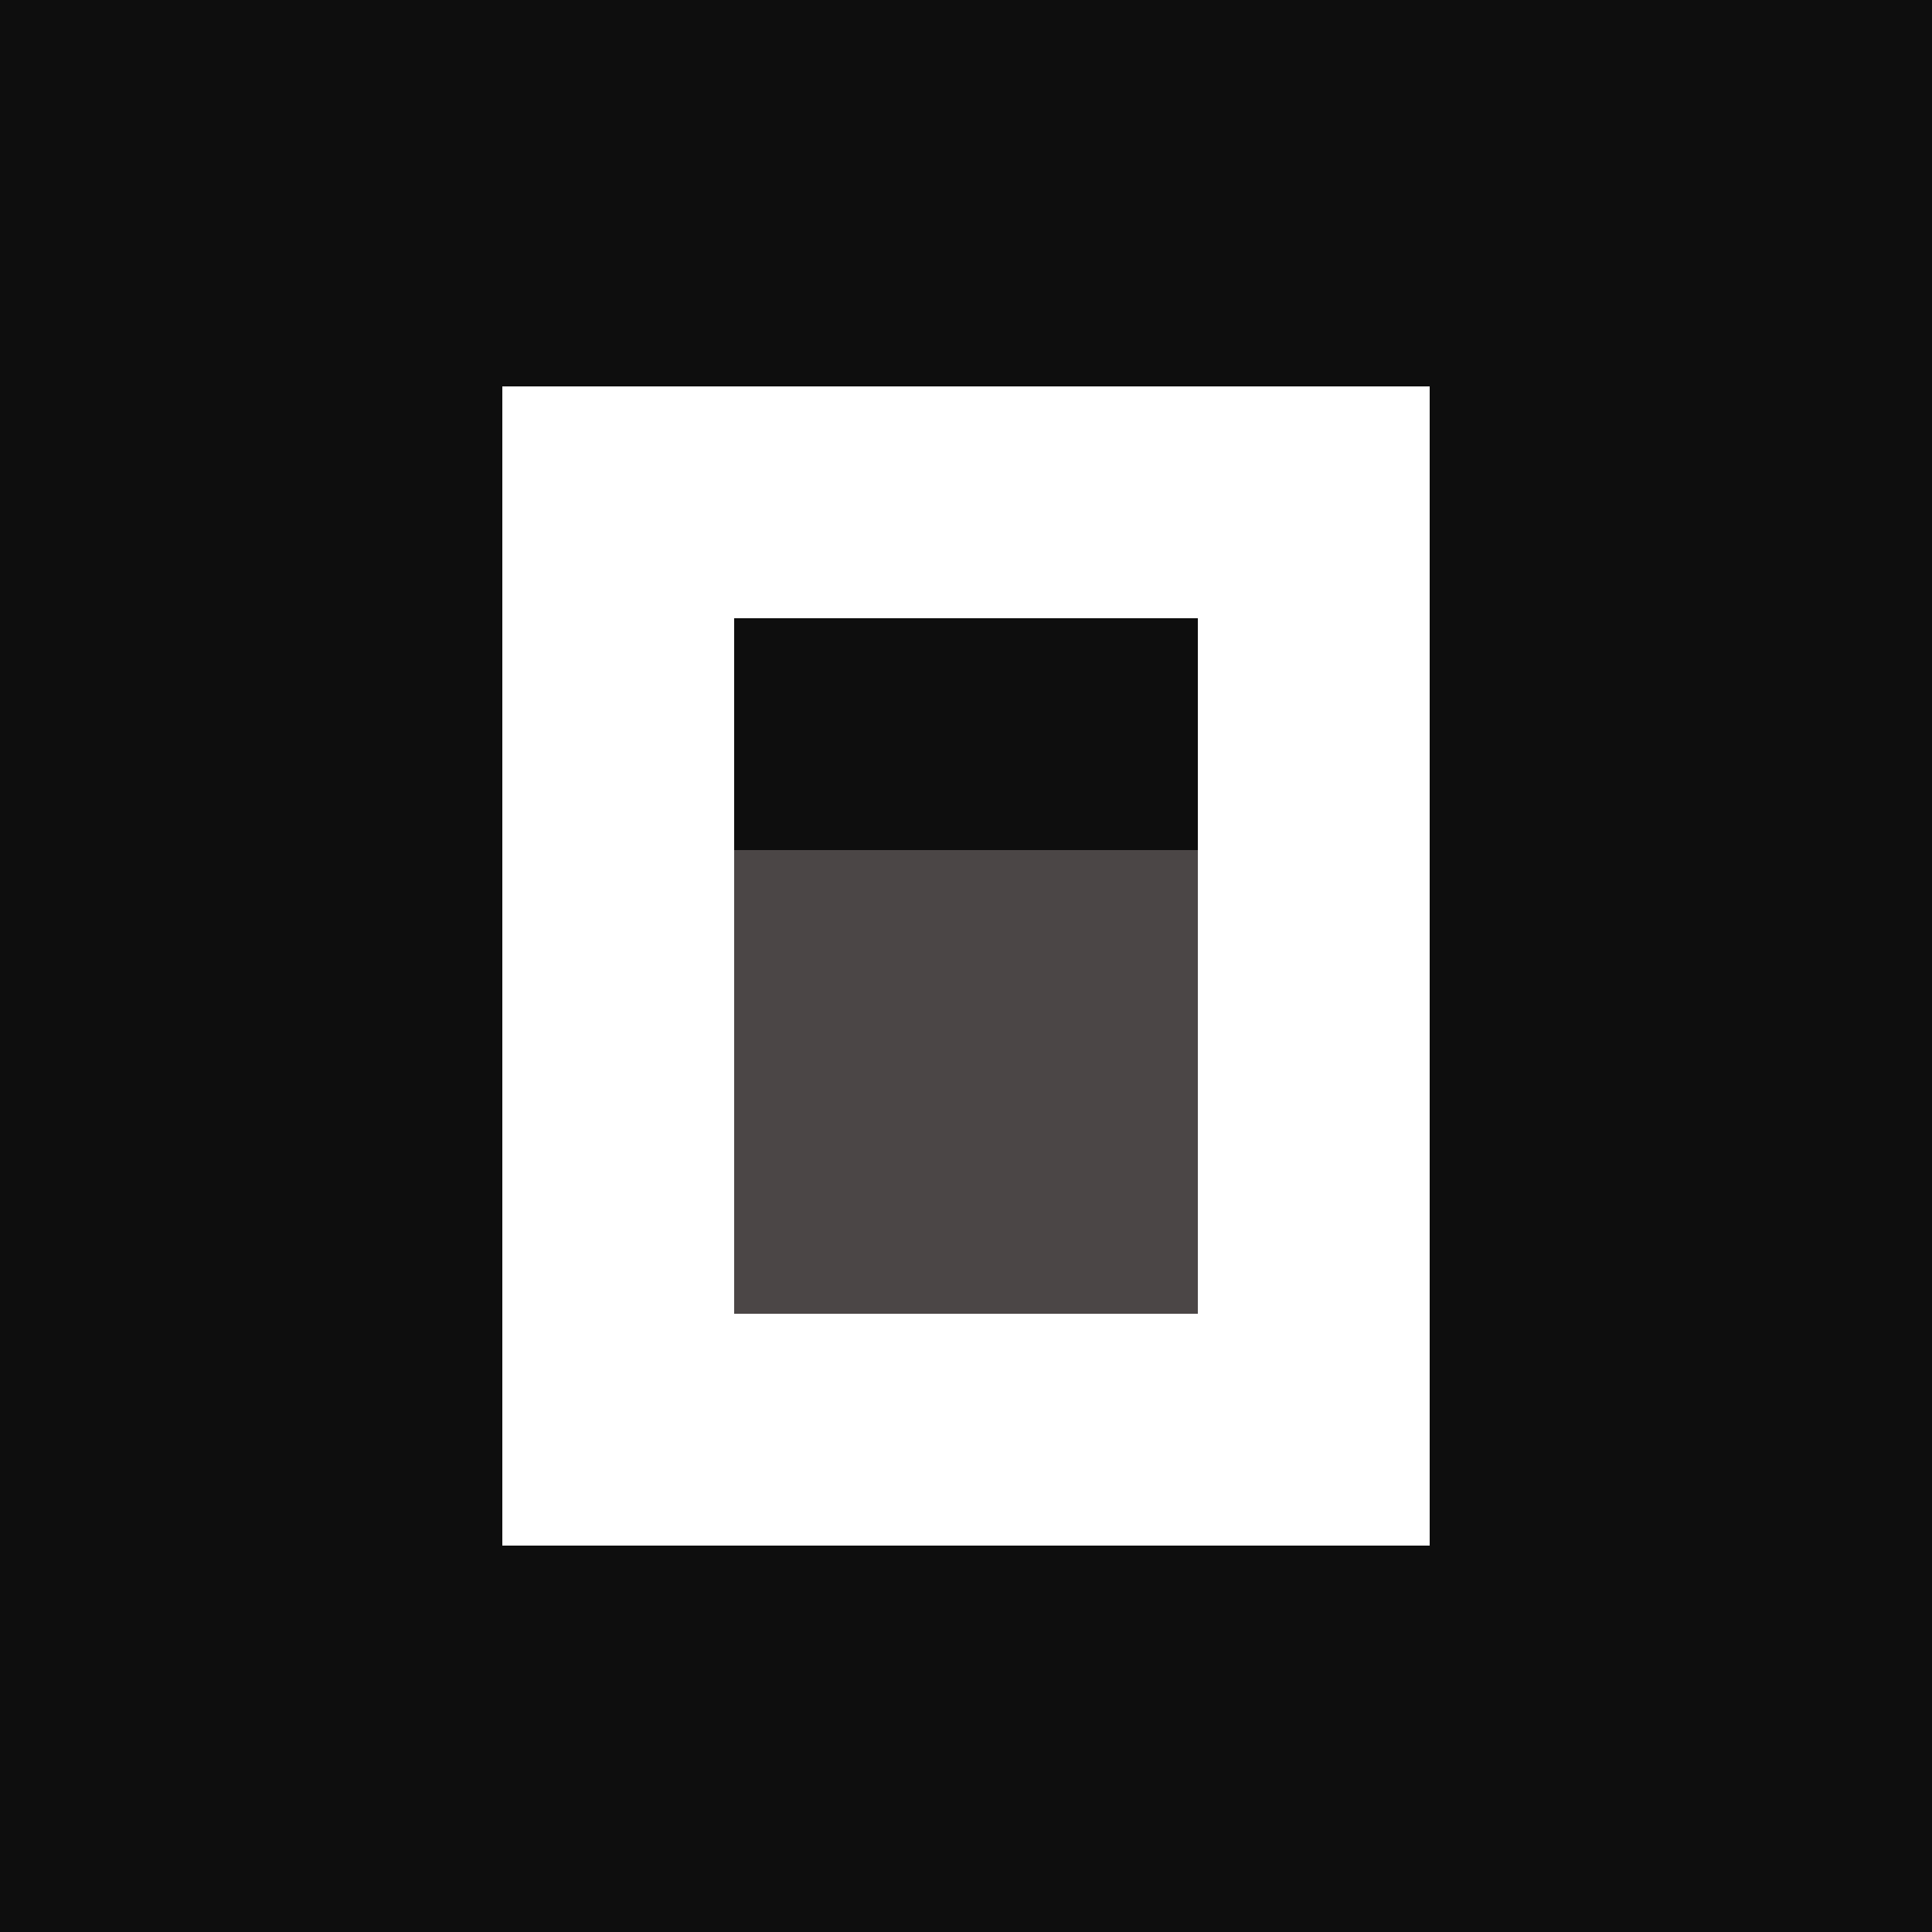
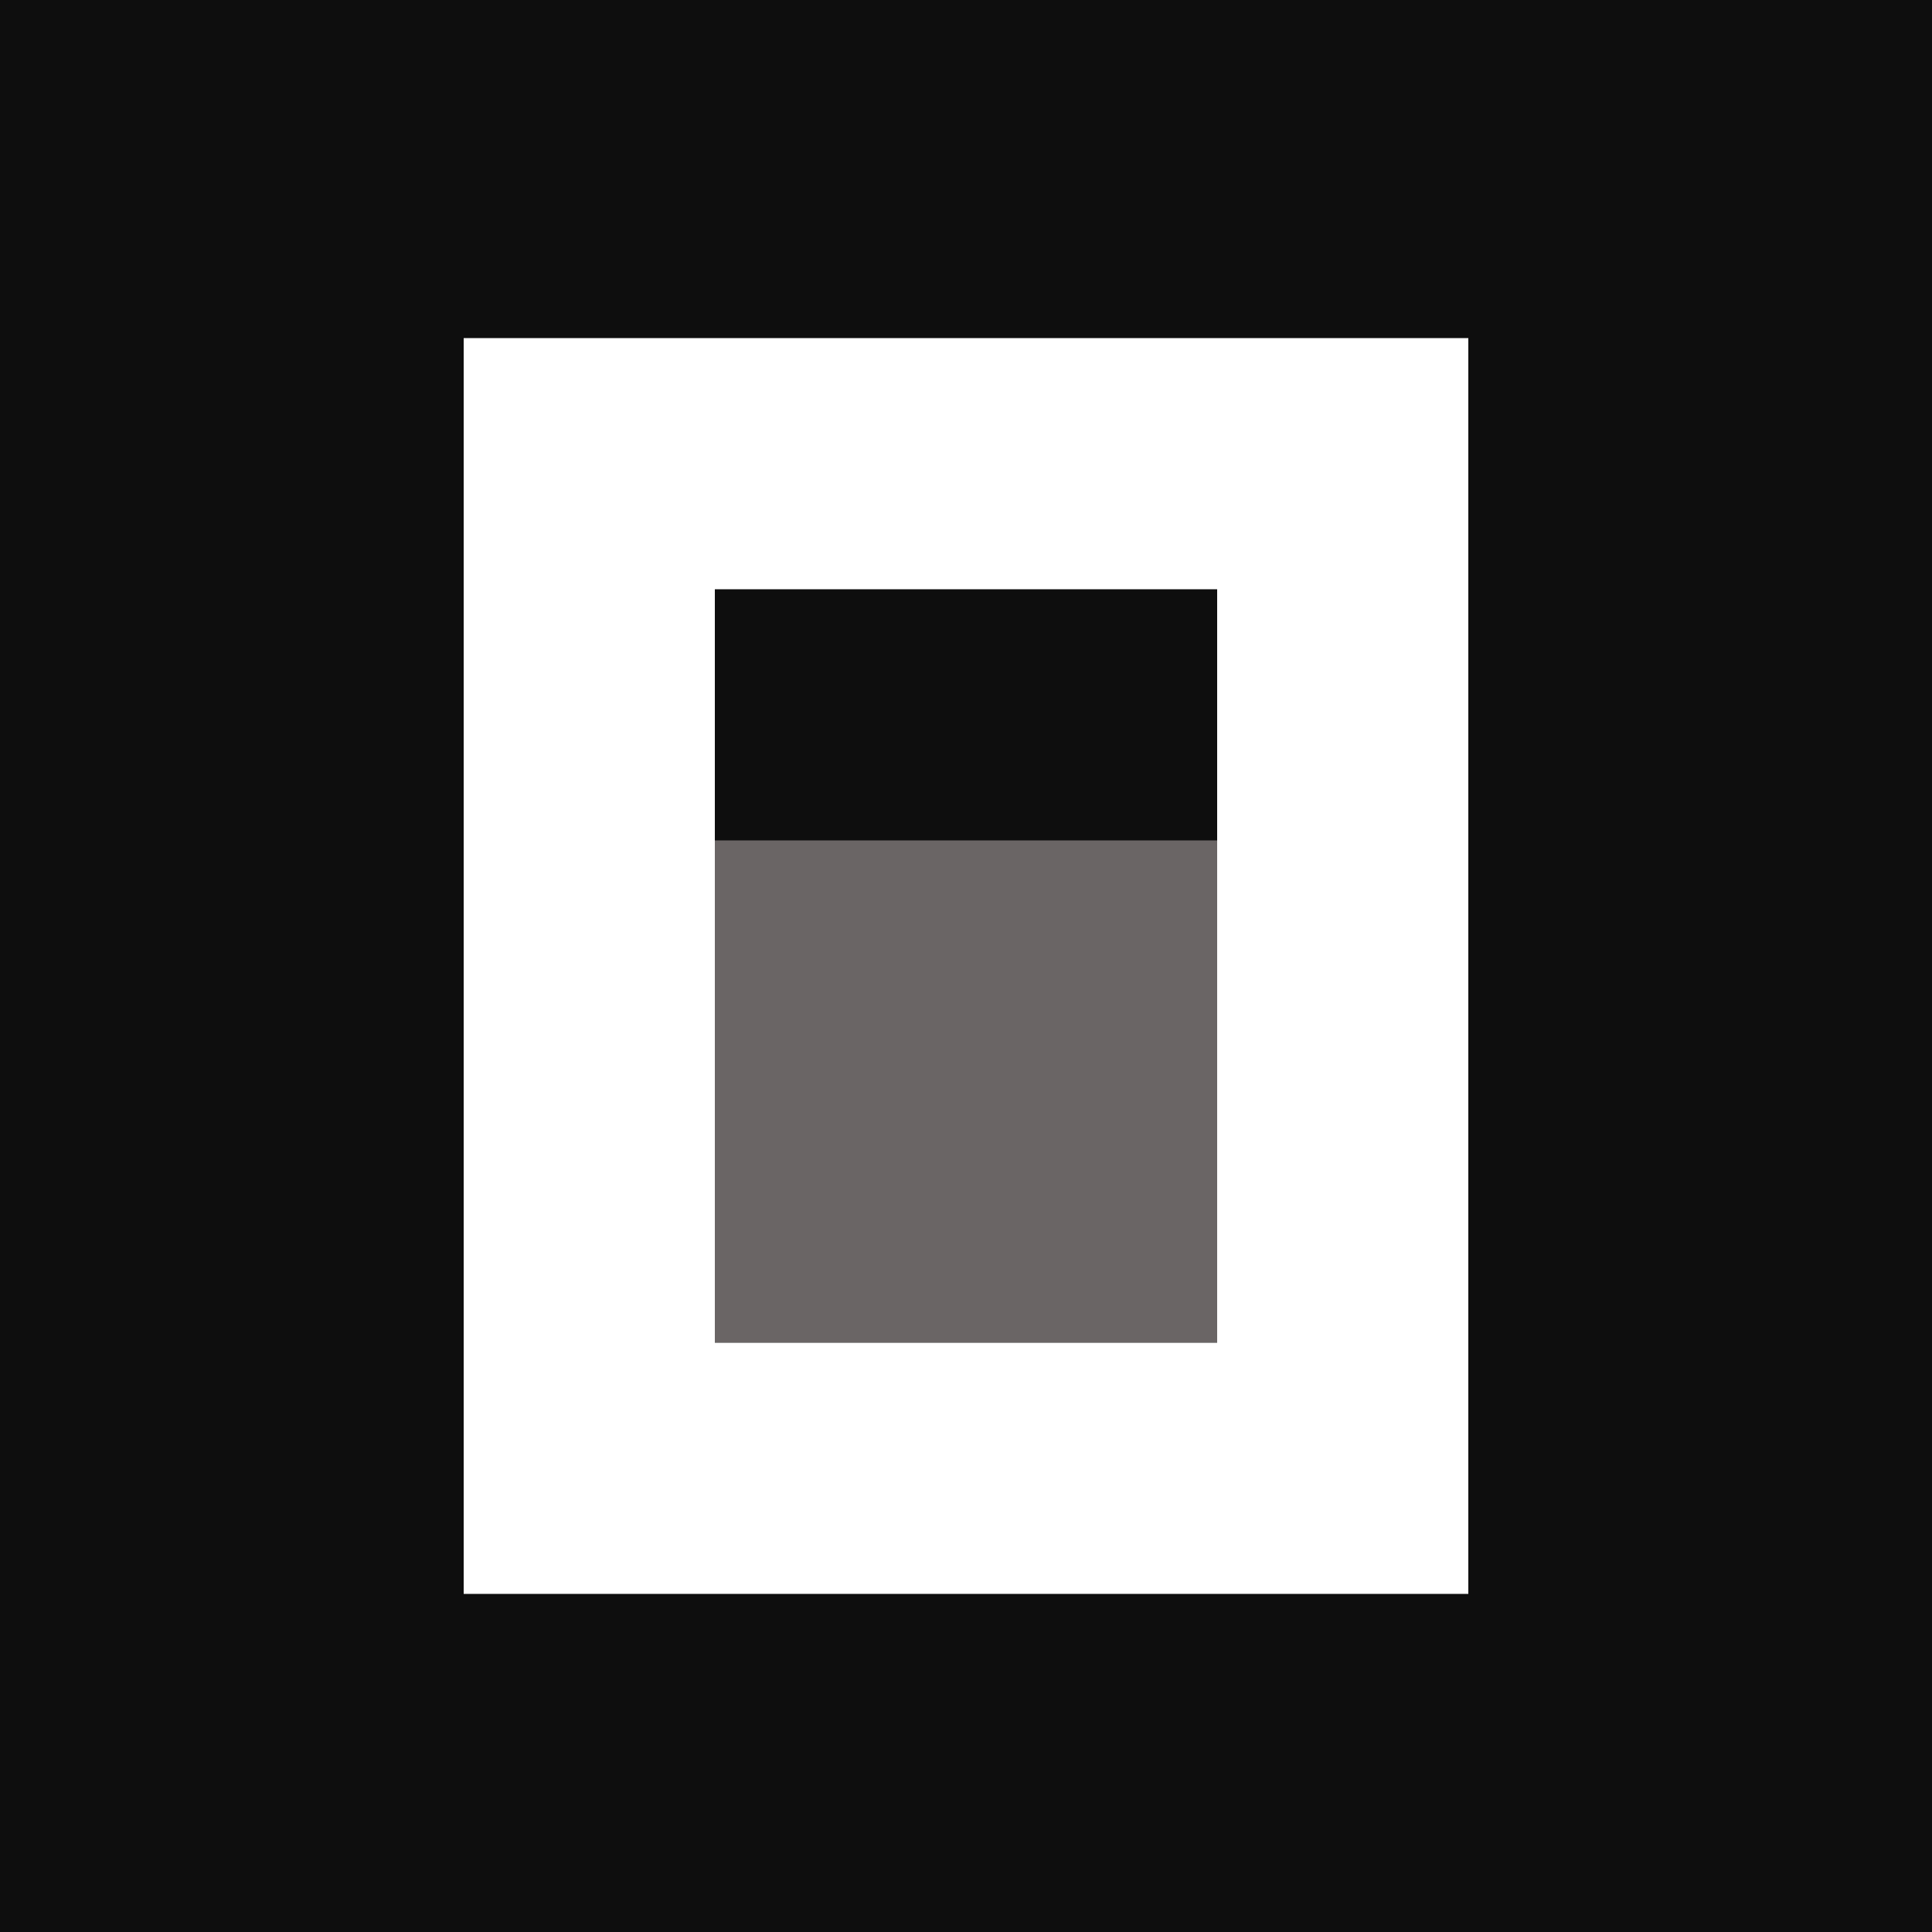
<svg xmlns="http://www.w3.org/2000/svg" width="400" height="400" viewBox="0 0 400 400" fill="none">
  <rect width="400" height="400" fill="#0E0E0E" />
-   <path d="M248 272H152V176H248V272Z" fill="#4B4646" />
-   <path d="M248 128H152V272H248V128ZM296 320H104V80H296V320Z" fill="white" />
+   <path d="M252 278H148V174H252V278Z" fill="#6A6565" />
+   <path d="M252 122H148V278H252V122ZM304 330H96V70H304V330Z" fill="white" />
</svg>
